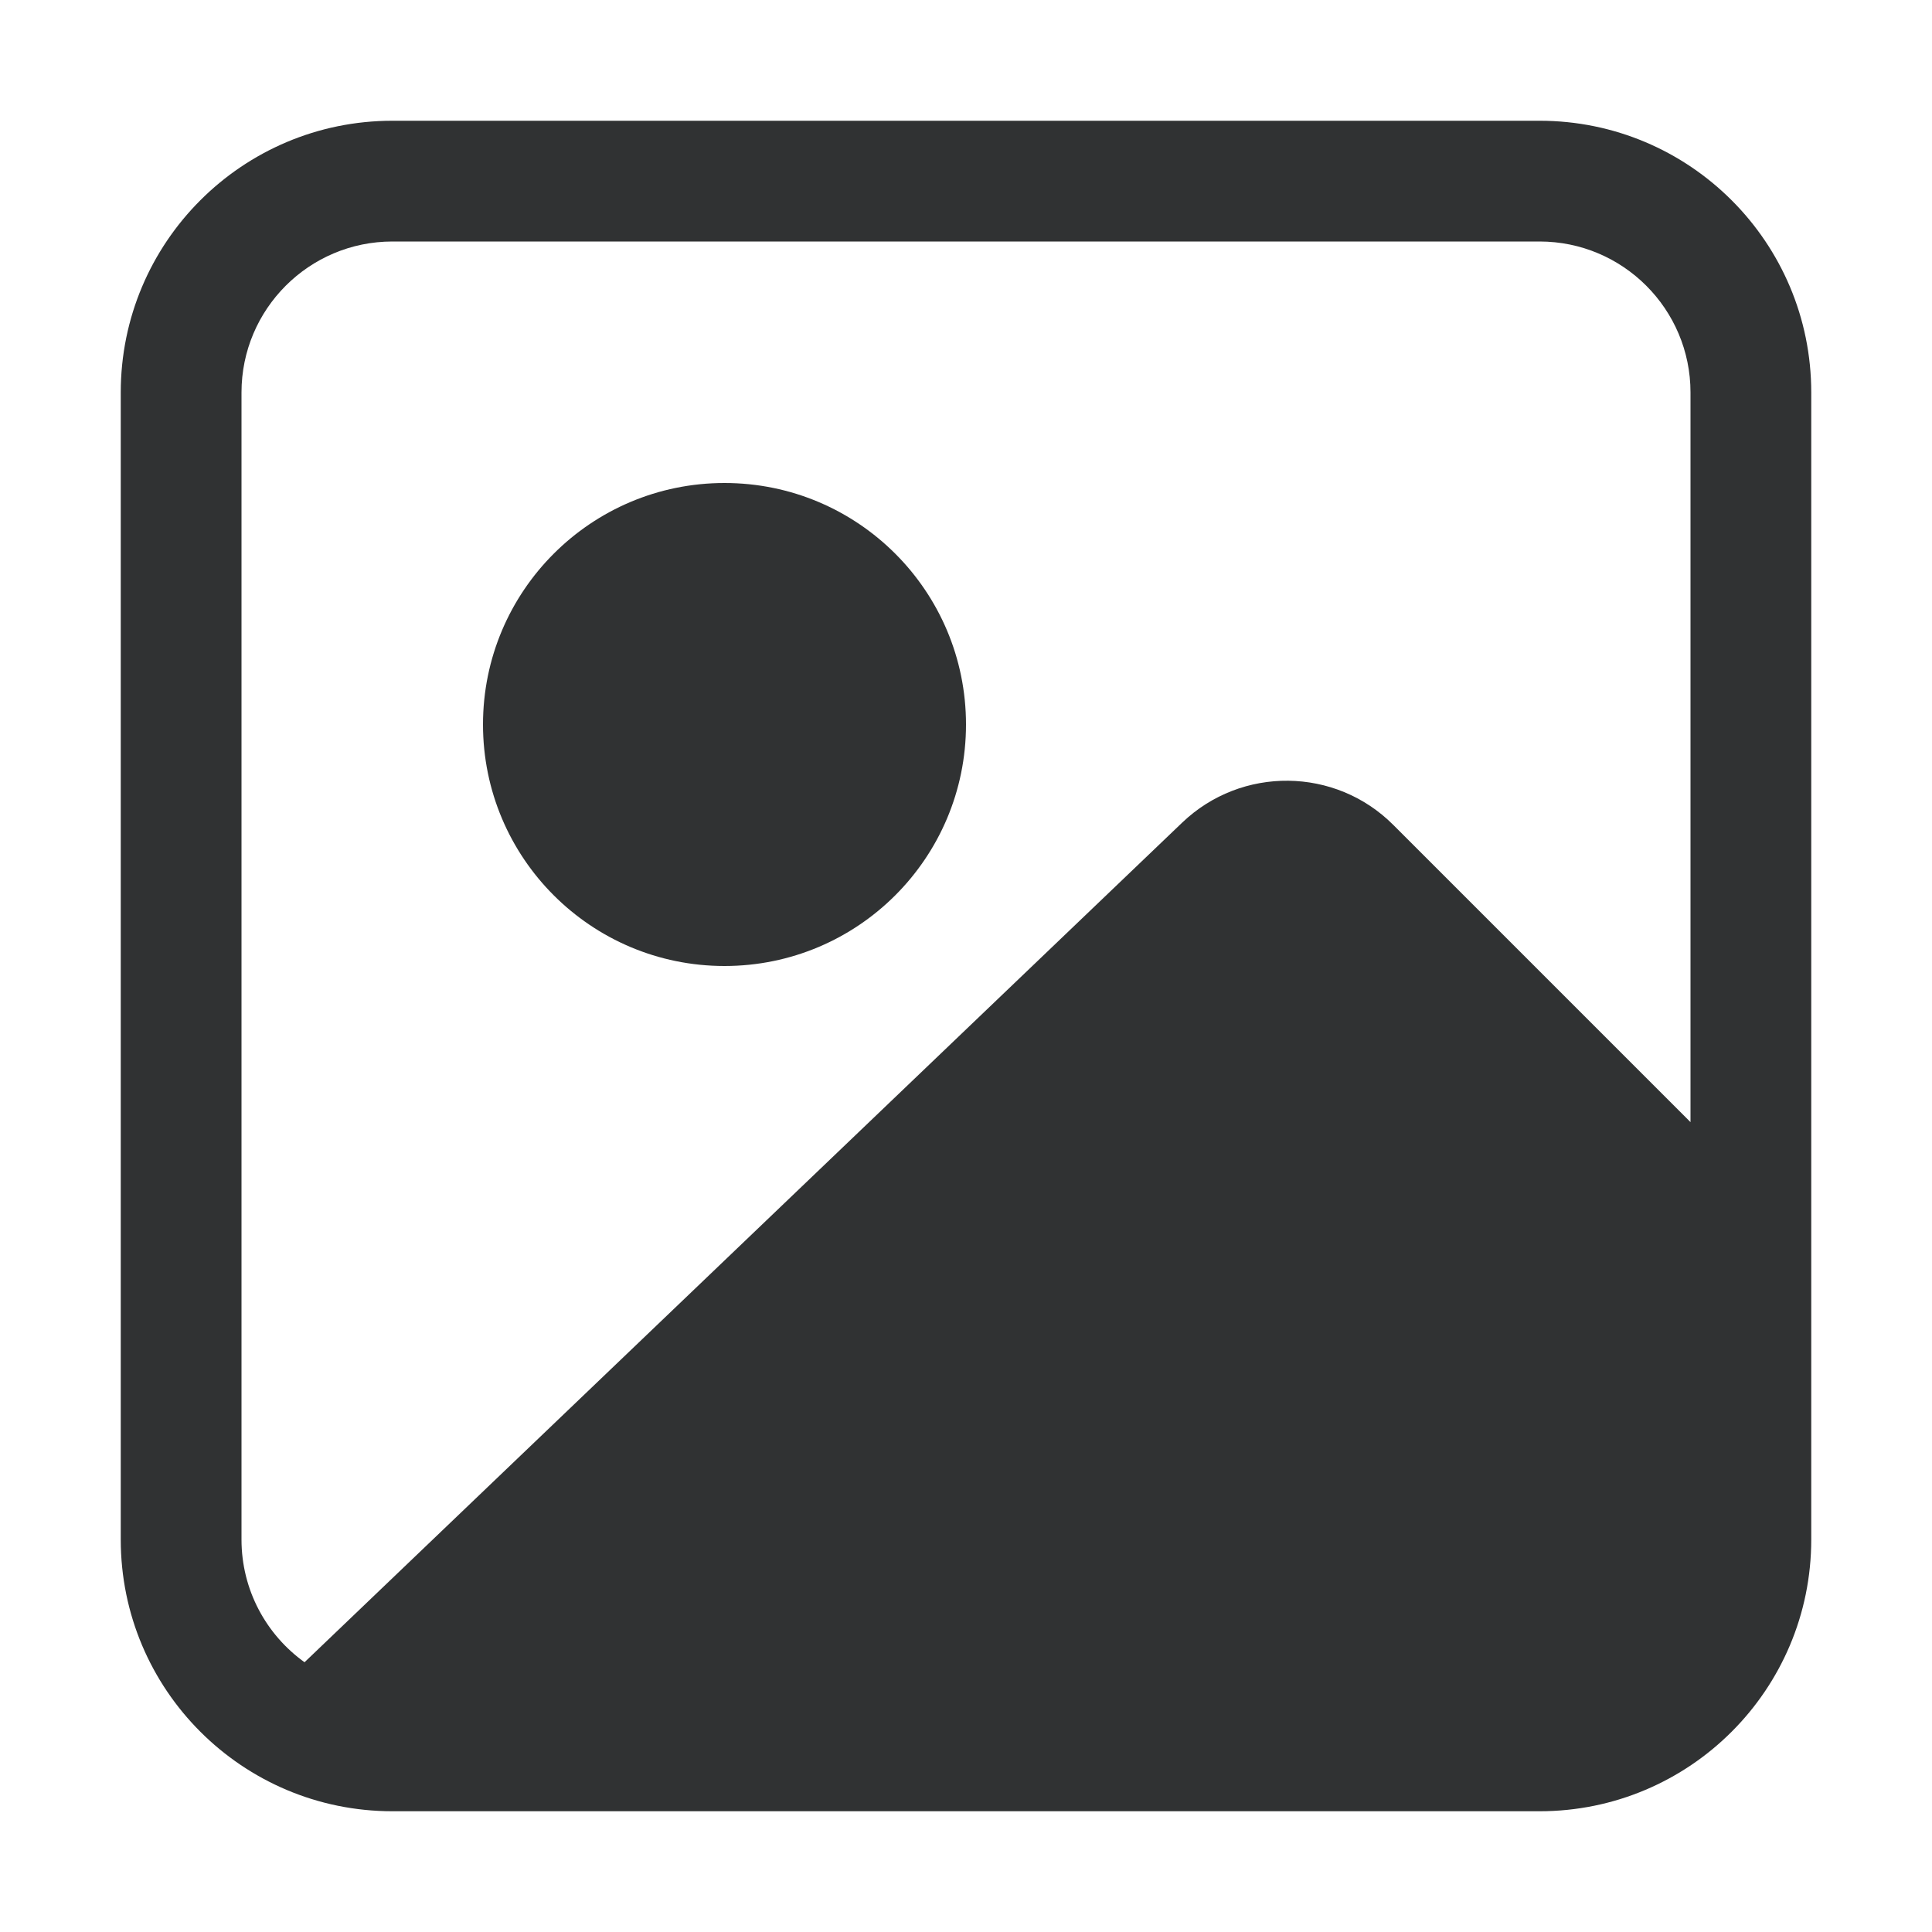
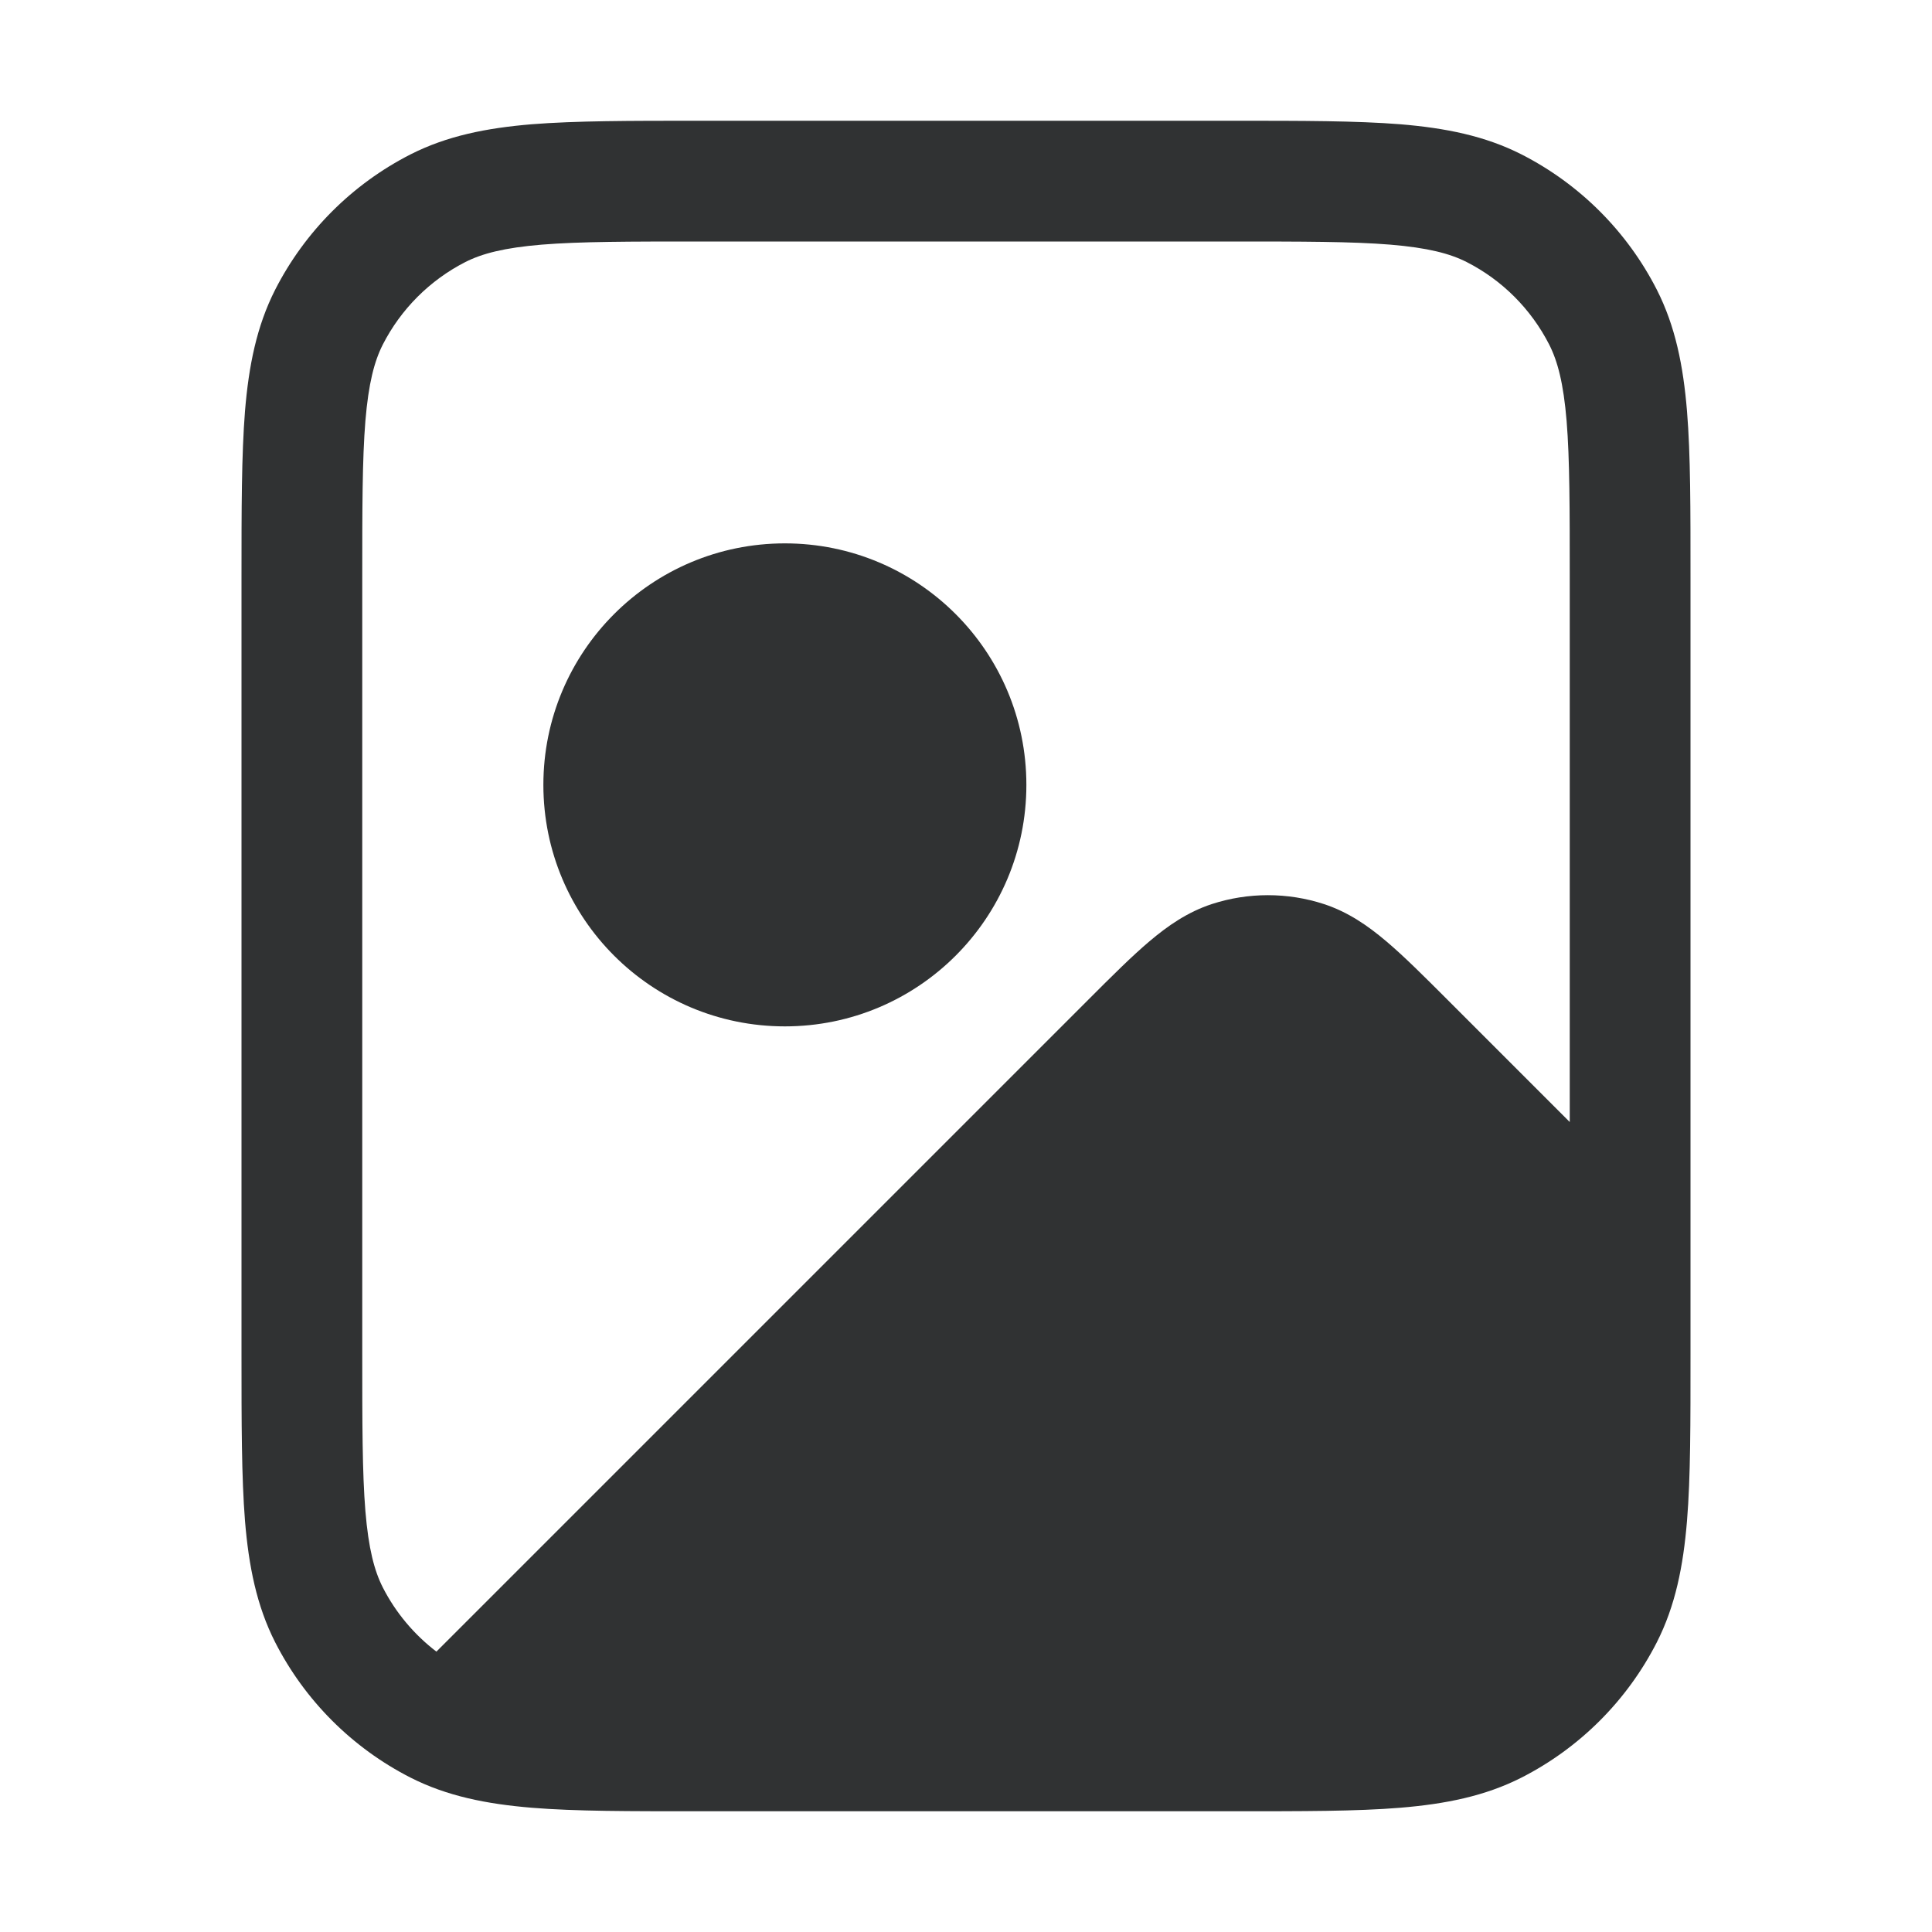
<svg xmlns="http://www.w3.org/2000/svg" width="16" height="16" viewBox="0 0 16 16" fill="none">
-   <path fill-rule="evenodd" clip-rule="evenodd" d="M4 6C4 4.895 4.895 4 6 4C7.105 4 8 4.895 8 6C8 7.105 7.105 8 6 8C4.895 8 4 7.105 4 6Z" fill="#303233" />
-   <path fill-rule="evenodd" clip-rule="evenodd" d="M1 3.25C1 2.007 2.007 1 3.25 1H12.75C13.993 1 15 2.007 15 3.25V12.75C15 13.993 13.993 15 12.75 15H3.25C2.007 15 1 13.993 1 12.75V3.25ZM3.25 2C2.56 2 2 2.56 2 3.25V12.75C2 13.169 2.206 13.539 2.522 13.766L9.791 6.812C10.282 6.343 11.059 6.351 11.539 6.832L14 9.293V3.25C14 2.56 13.44 2 12.75 2H3.25Z" fill="#303233" />
+   <path fill-rule="evenodd" clip-rule="evenodd" d="M6.5 4.5C7.605 4.5 8.5 5.395 8.5 6.5C8.5 7.605 7.605 8.5 6.5 8.5C5.395 8.5 4.5 7.605 4.5 6.5C4.5 5.395 5.395 4.5 6.5 4.5Z" fill="#303233" />
+   <path fill-rule="evenodd" clip-rule="evenodd" d="M10.222 1C10.781 1 11.231 1 11.596 1.029C11.97 1.06 12.298 1.125 12.601 1.279C13.083 1.525 13.475 1.917 13.721 2.399C13.875 2.702 13.94 3.03 13.971 3.404C14.001 3.769 14 4.219 14 4.778V11.222C14 11.781 14.001 12.231 13.971 12.596C13.94 12.97 13.875 13.298 13.721 13.601C13.475 14.083 13.083 14.475 12.601 14.721C12.298 14.875 11.97 14.94 11.596 14.971C11.231 15.001 10.781 15 10.222 15H5.778C5.219 15 4.769 15.001 4.404 14.971C4.03 14.94 3.702 14.875 3.399 14.721C2.917 14.475 2.525 14.083 2.279 13.601C2.125 13.298 2.06 12.97 2.029 12.596C2 12.231 2 11.781 2 11.222V4.778C2 4.219 2 3.769 2.029 3.404C2.06 3.03 2.125 2.702 2.279 2.399C2.525 1.917 2.917 1.525 3.399 1.279C3.702 1.125 4.03 1.06 4.404 1.029C4.769 1 5.219 1 5.778 1H10.222ZM5.8 2C5.214 2 4.805 2 4.486 2.026C4.174 2.052 3.992 2.1 3.854 2.17C3.56 2.32 3.32 2.56 3.17 2.854C3.1 2.992 3.052 3.174 3.026 3.486C3 3.805 3 4.214 3 4.8V11.2C3 11.786 3 12.195 3.026 12.514C3.052 12.826 3.1 13.008 3.17 13.146C3.277 13.356 3.43 13.537 3.614 13.678L9.015 8.277C9.207 8.085 9.373 7.919 9.52 7.795C9.671 7.667 9.835 7.553 10.036 7.487C10.337 7.389 10.663 7.389 10.964 7.487C11.165 7.553 11.329 7.667 11.48 7.795C11.627 7.919 11.793 8.085 11.985 8.277L13 9.292V4.8C13 4.214 13 3.805 12.974 3.486C12.948 3.174 12.9 2.992 12.83 2.854C12.68 2.56 12.441 2.32 12.146 2.17C12.008 2.1 11.826 2.052 11.514 2.026C11.195 2 10.786 2 10.2 2H5.8Z" fill="#303233" />
</svg>
